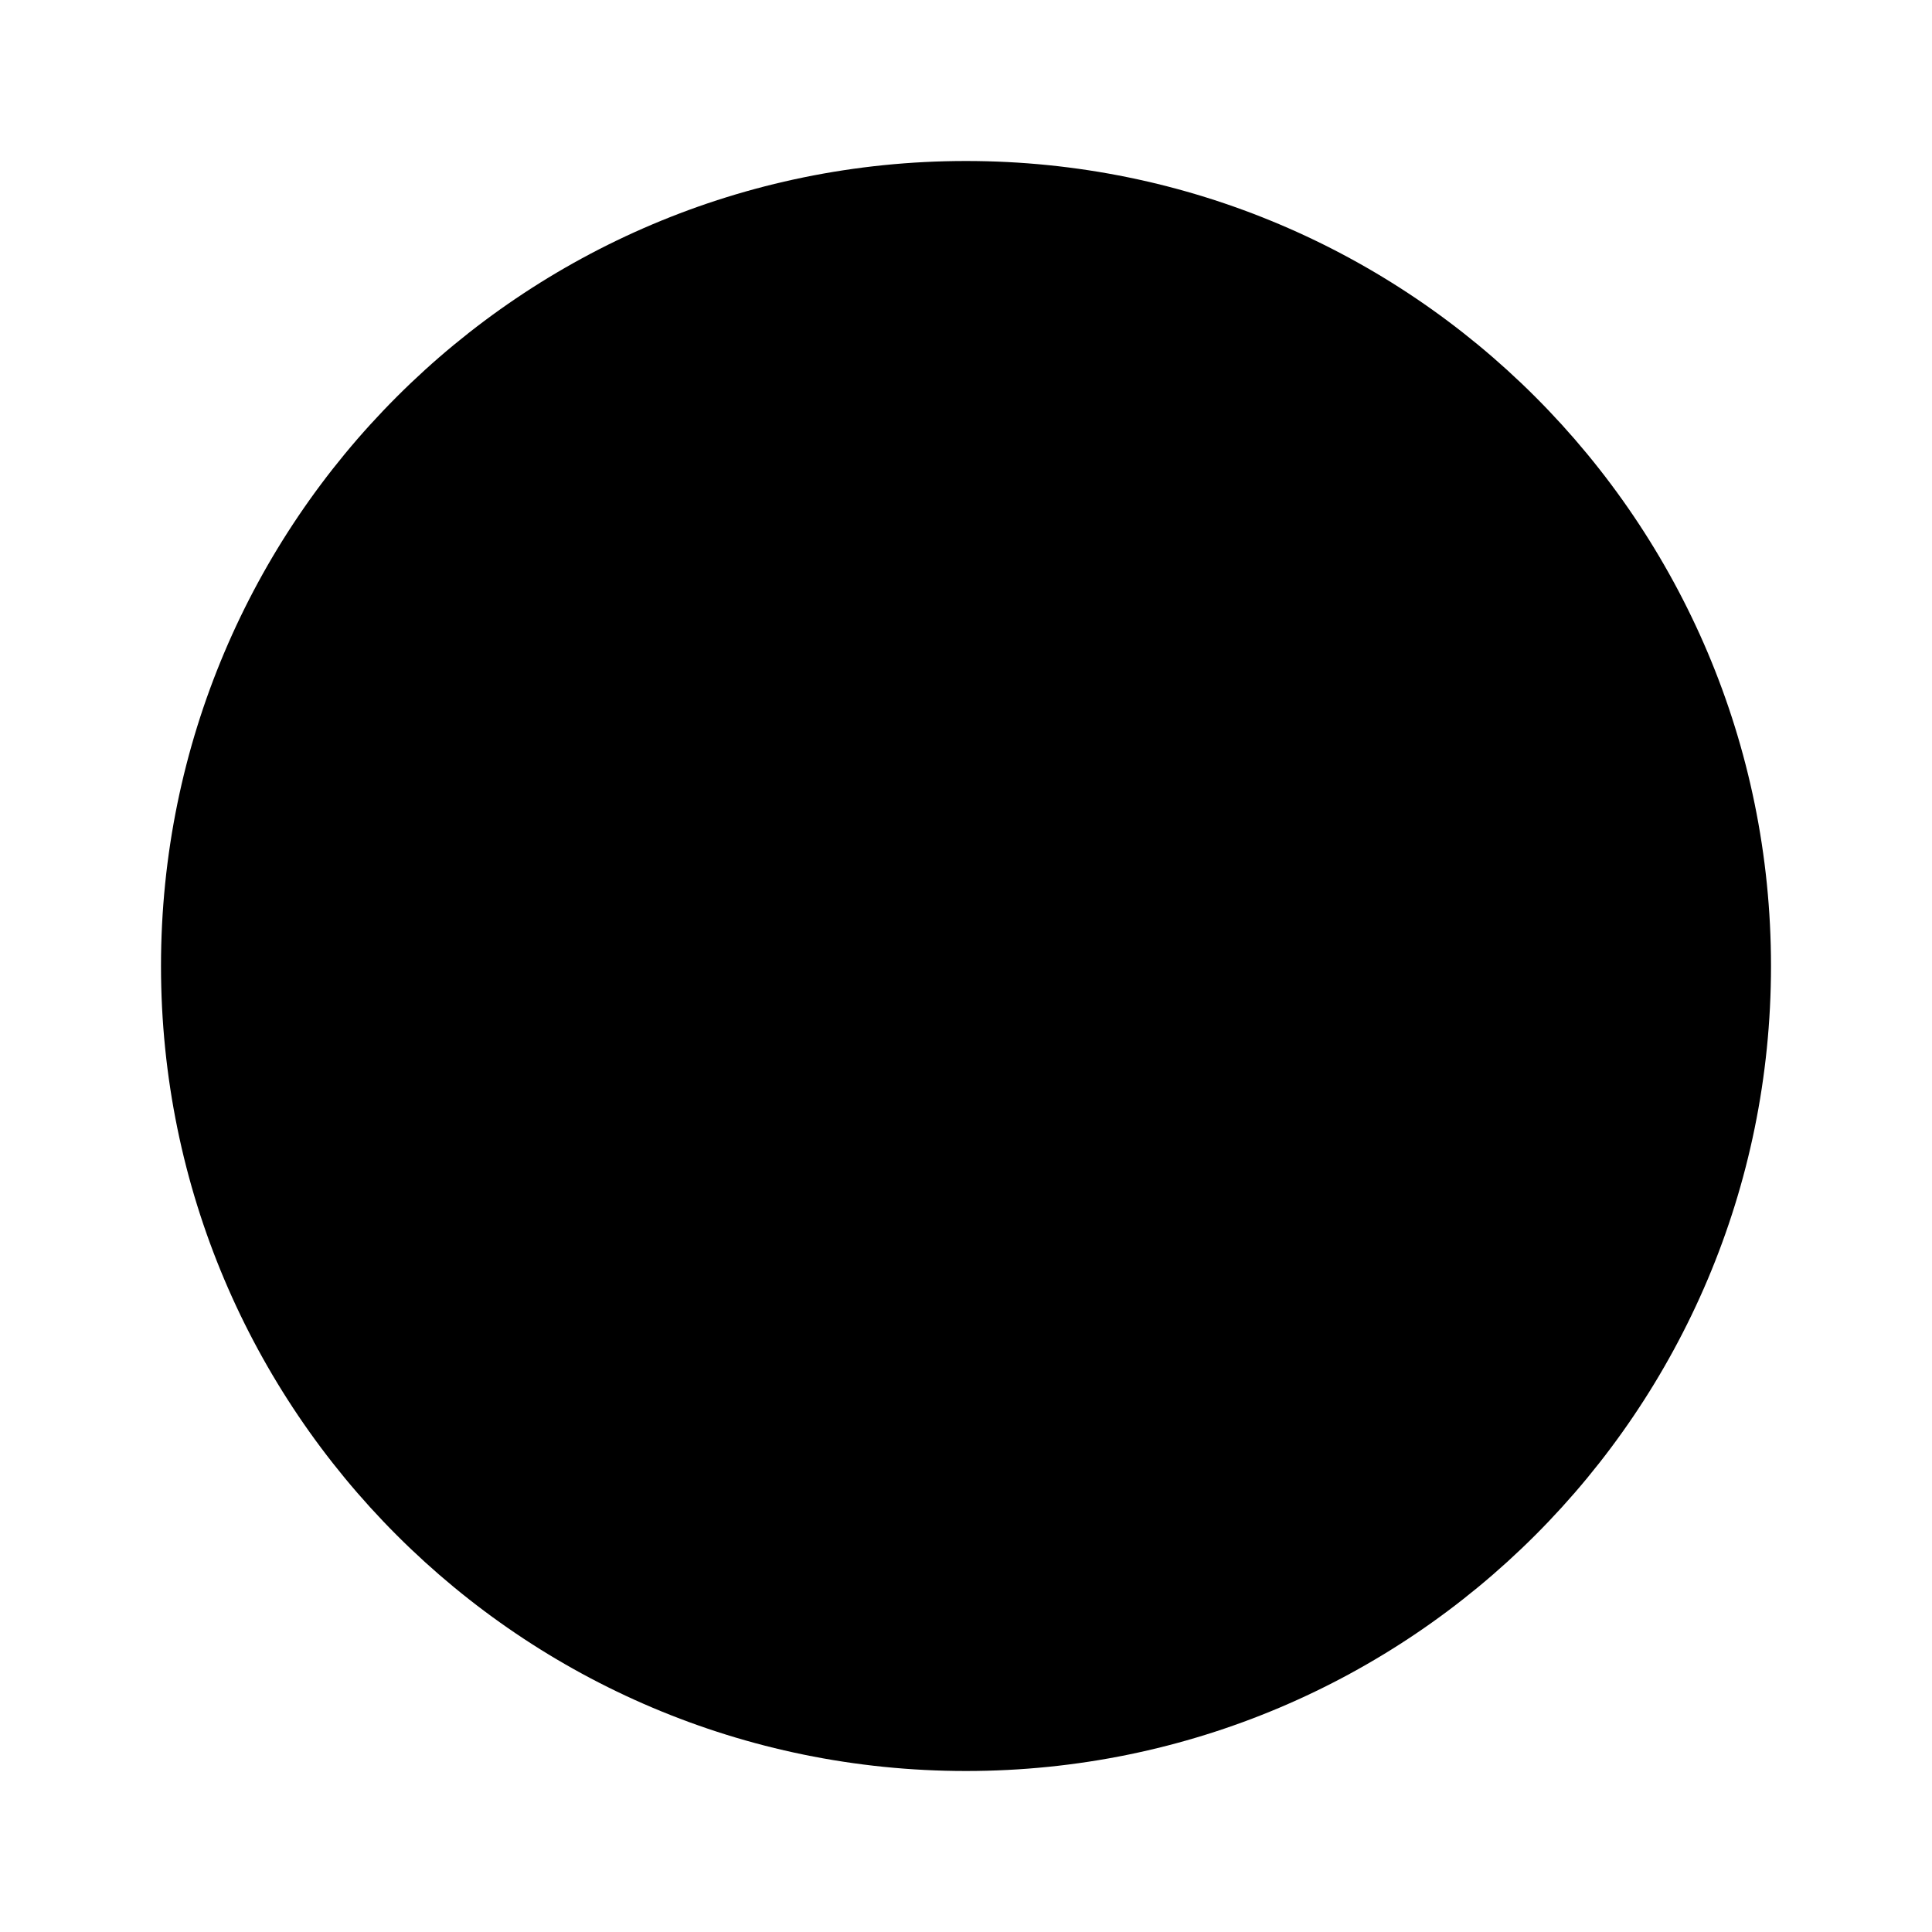
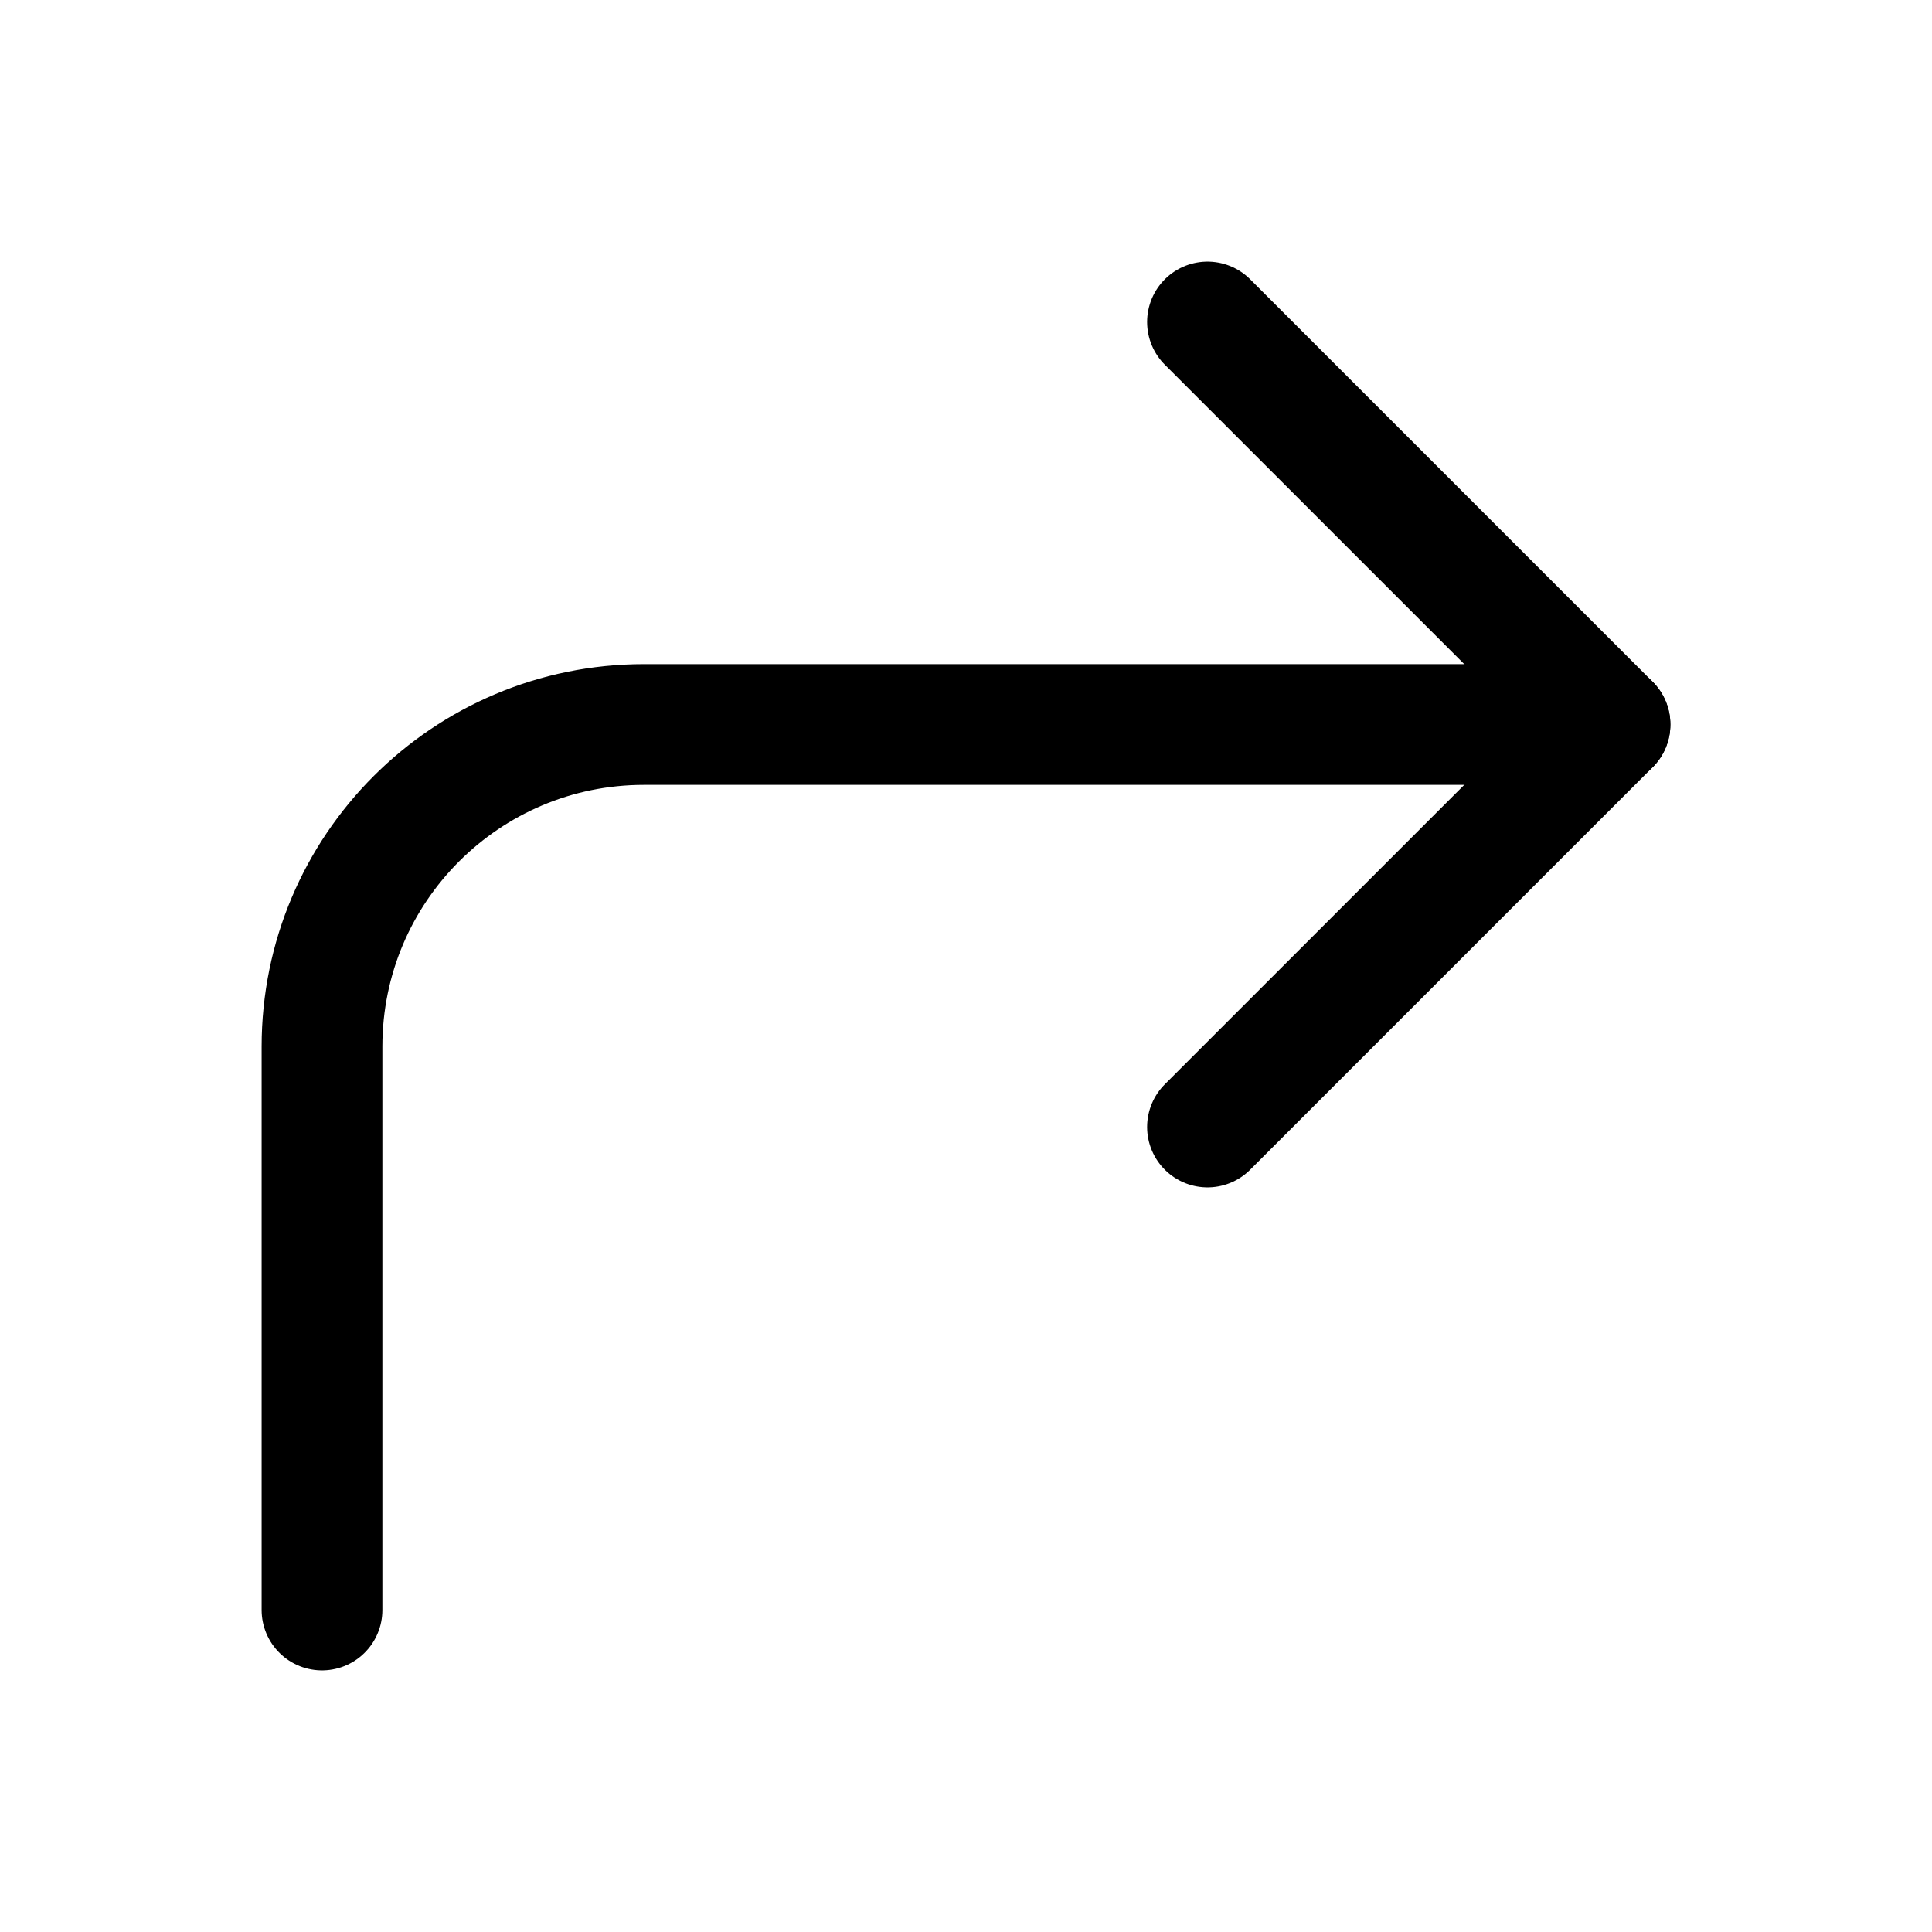
- <svg xmlns="http://www.w3.org/2000/svg" viewBox="0 0 24 24" aria-hidden="true" fill="currentColor">
-   <circle cx="12" cy="12" r="10" />
-   <path style="fill-rule:evenodd" d="m 13,7 0,2 -3.16,0 c -1.372,8e-5 -2.639,0.774 -3.325,1.953 -0.686,1.18 -0.686,2.97 0,4.15 C 7.167,16.222 8.347,16.936 9.649,17 8.667,16.902 8,16.382 8,15.403 8,14.35 8.779,14 9.84,14 L 13,14 13,15.579 18,11.5 Z" />
+ <svg xmlns="http://www.w3.org/2000/svg" viewBox="0 0 24 24" fill="none" stroke="currentColor" stroke-width="1.5" stroke-linecap="round" stroke-linejoin="round">
+   <polyline points="15 14 20 9 15 4" />
+   <path d="M4 20v-7a4 4 0 0 1 4-4h12" />
</svg>
